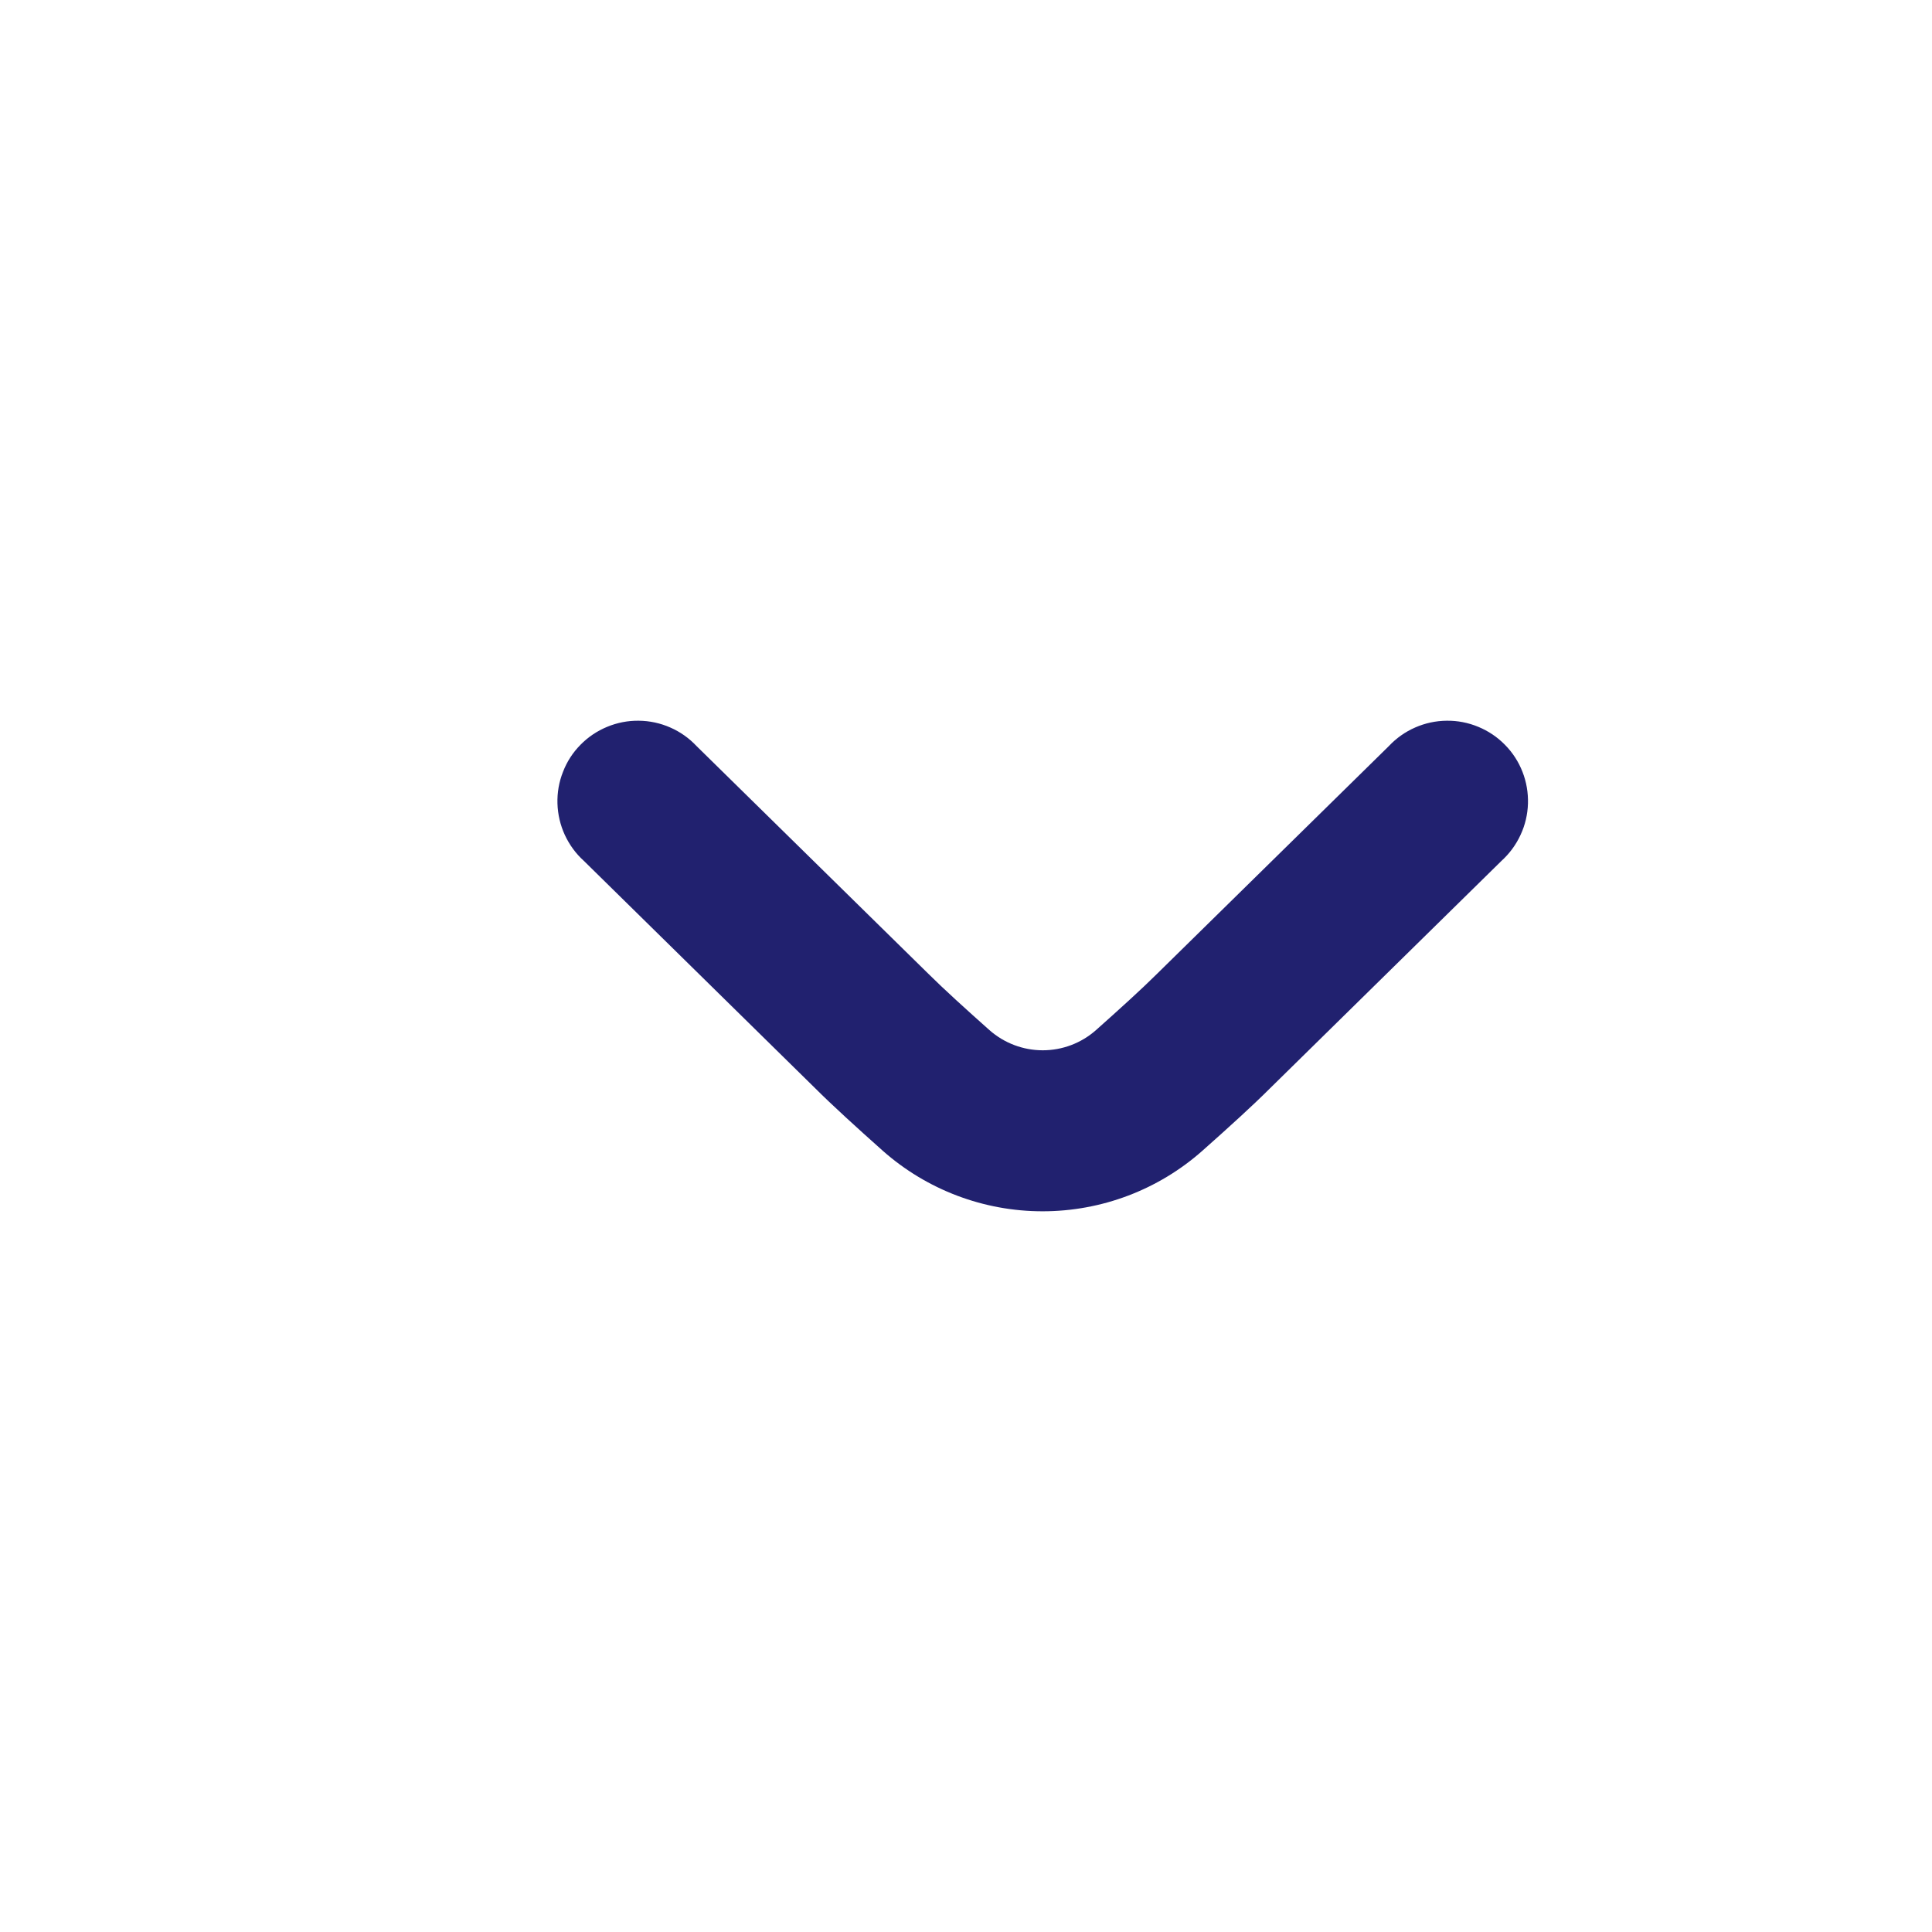
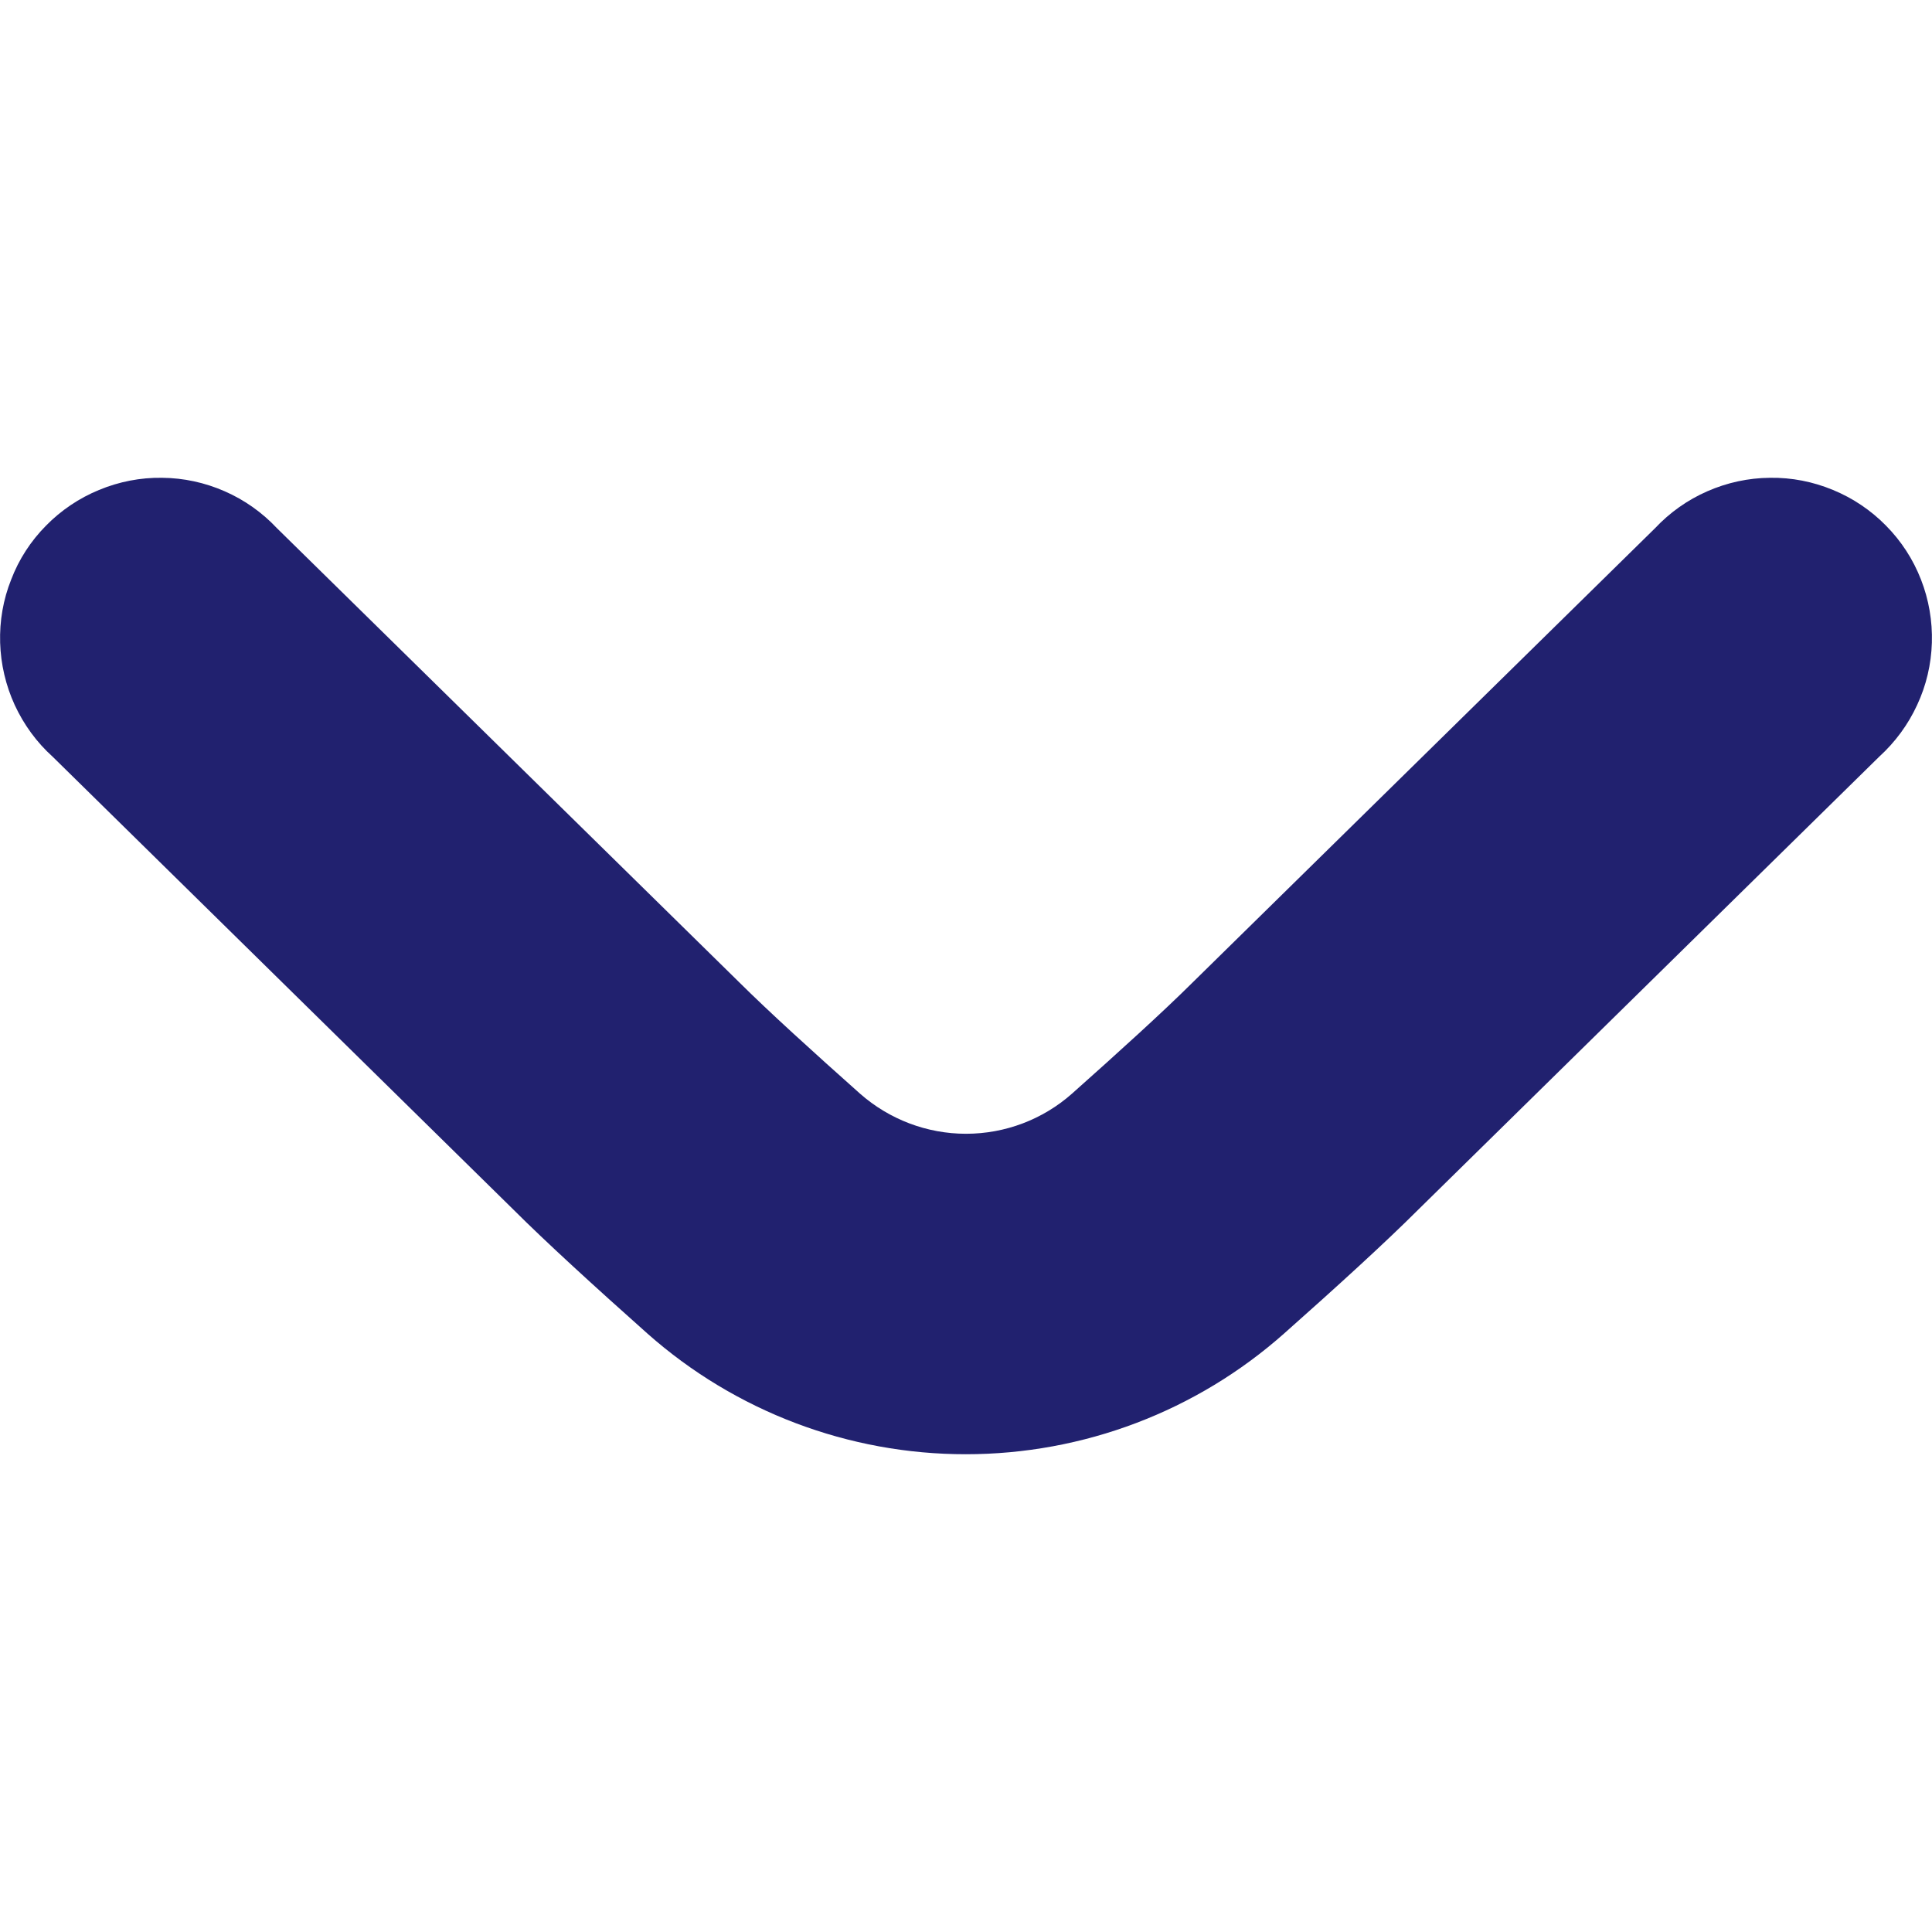
<svg xmlns="http://www.w3.org/2000/svg" width="24" height="24" viewBox="0 0 24 24" fill="none" version="1.1" id="svg4">
  <defs id="defs8" />
-   <g id="sistema/sistema/seta-direita-only" transform="rotate(90,12.95293,12.00001)">
+   <g id="sistema/sistema/seta-direita-only" transform="matrix(0,1.990437,-1.990437,0,35.88528,-13.782)">
    <path id="Vector" d="m 16,12 c 7e-4,0.732 -0.267,1.439 -0.752,1.987 -0.291,0.327 -0.574,0.637 -0.777,0.84 l -2.824,2.873 c -0.09,0.1 -0.2,0.18 -0.323,0.237 -0.122,0.056 -0.255,0.087 -0.389,0.091 -0.135,0.004 -0.269,-0.019 -0.394,-0.069 C 10.415,17.911 10.301,17.837 10.205,17.742 10.109,17.648 10.033,17.535 9.982,17.411 9.93,17.286 9.904,17.152 9.906,17.018 9.907,16.883 9.936,16.75 9.99,16.627 10.044,16.503 10.123,16.392 10.221,16.3 l 2.829,-2.88 c 0.187,-0.188 0.441,-0.468 0.7,-0.759 0.161,-0.183 0.25,-0.418 0.25,-0.661 0,-0.244 -0.089,-0.479 -0.25,-0.661 -0.258,-0.29 -0.512,-0.57 -0.693,-0.752 L 10.221,7.7 C 10.123,7.608 10.044,7.497 9.99,7.373 9.936,7.25 9.907,7.117 9.906,6.982 9.904,6.847 9.93,6.714 9.982,6.589 10.033,6.465 10.109,6.352 10.205,6.258 10.301,6.163 10.415,6.089 10.541,6.04 c 0.125,-0.049 0.26,-0.072 0.394,-0.068 0.135,0.004 0.267,0.035 0.389,0.092 0.122,0.056 0.232,0.137 0.323,0.237 l 2.829,2.879 c 0.2,0.2 0.48,0.507 0.769,0.833 0.487,0.548 0.755,1.255 0.755,1.988 z" fill="#21216f" />
  </g>
</svg>
